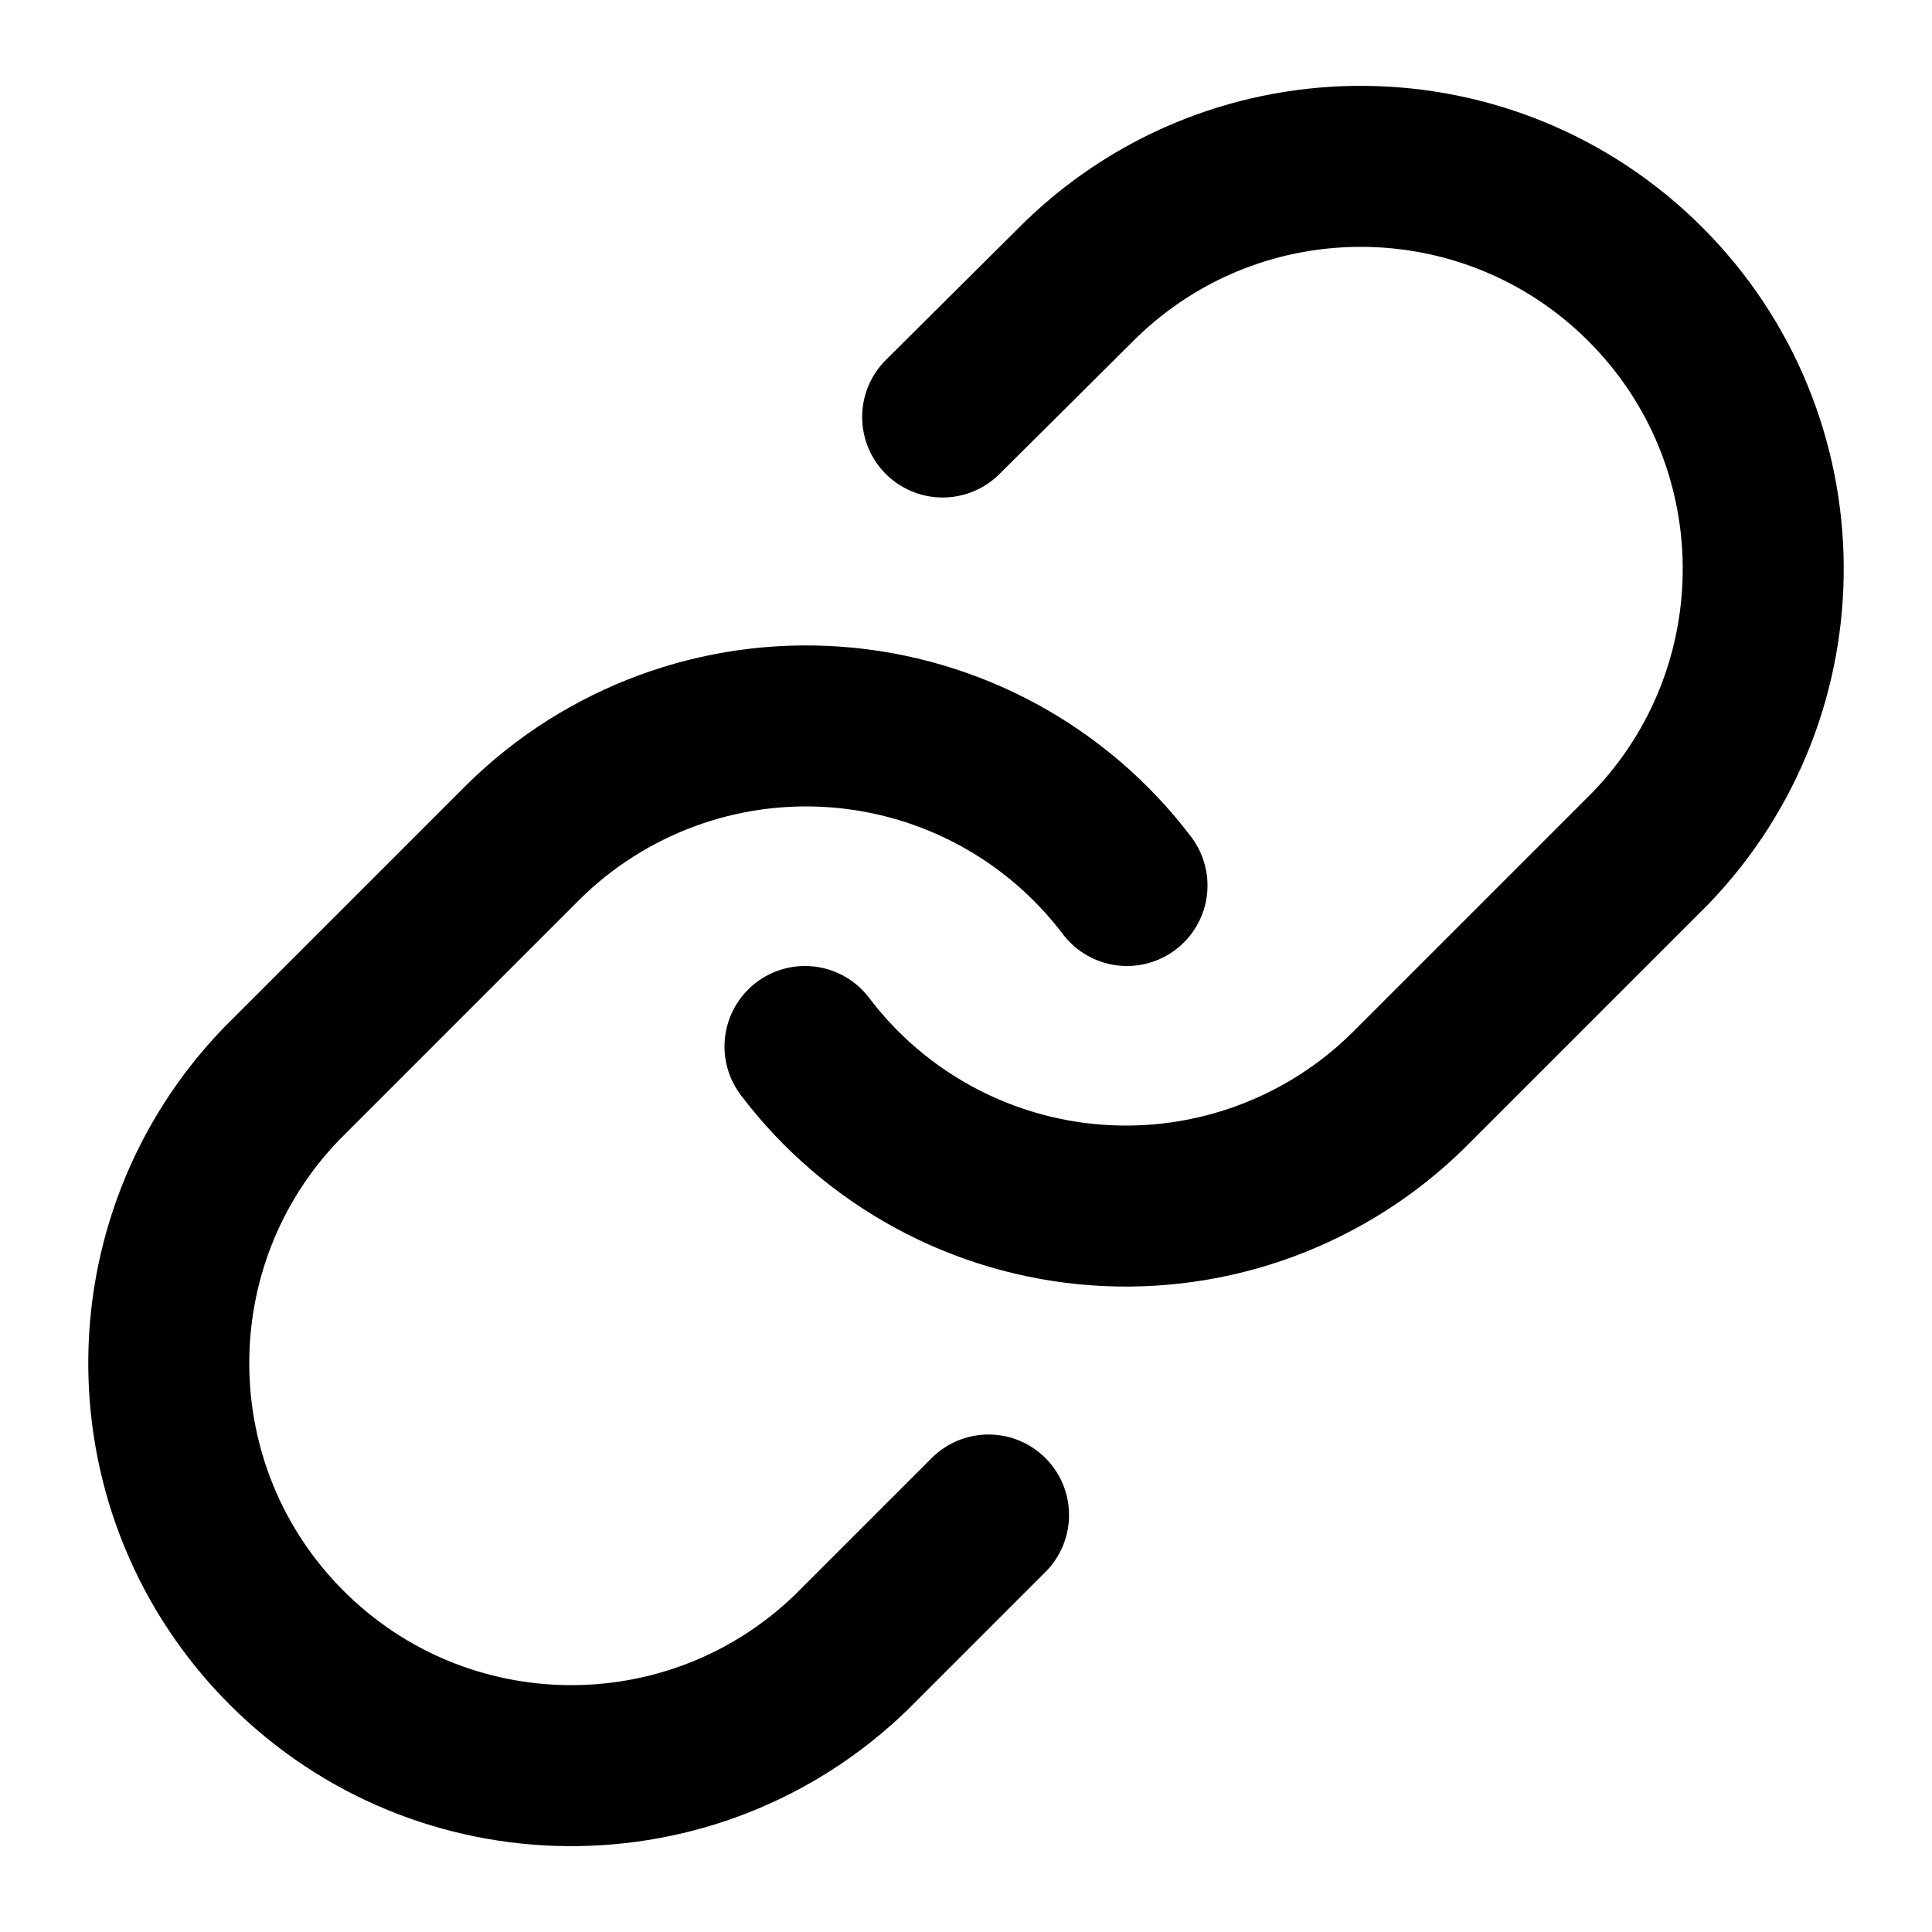
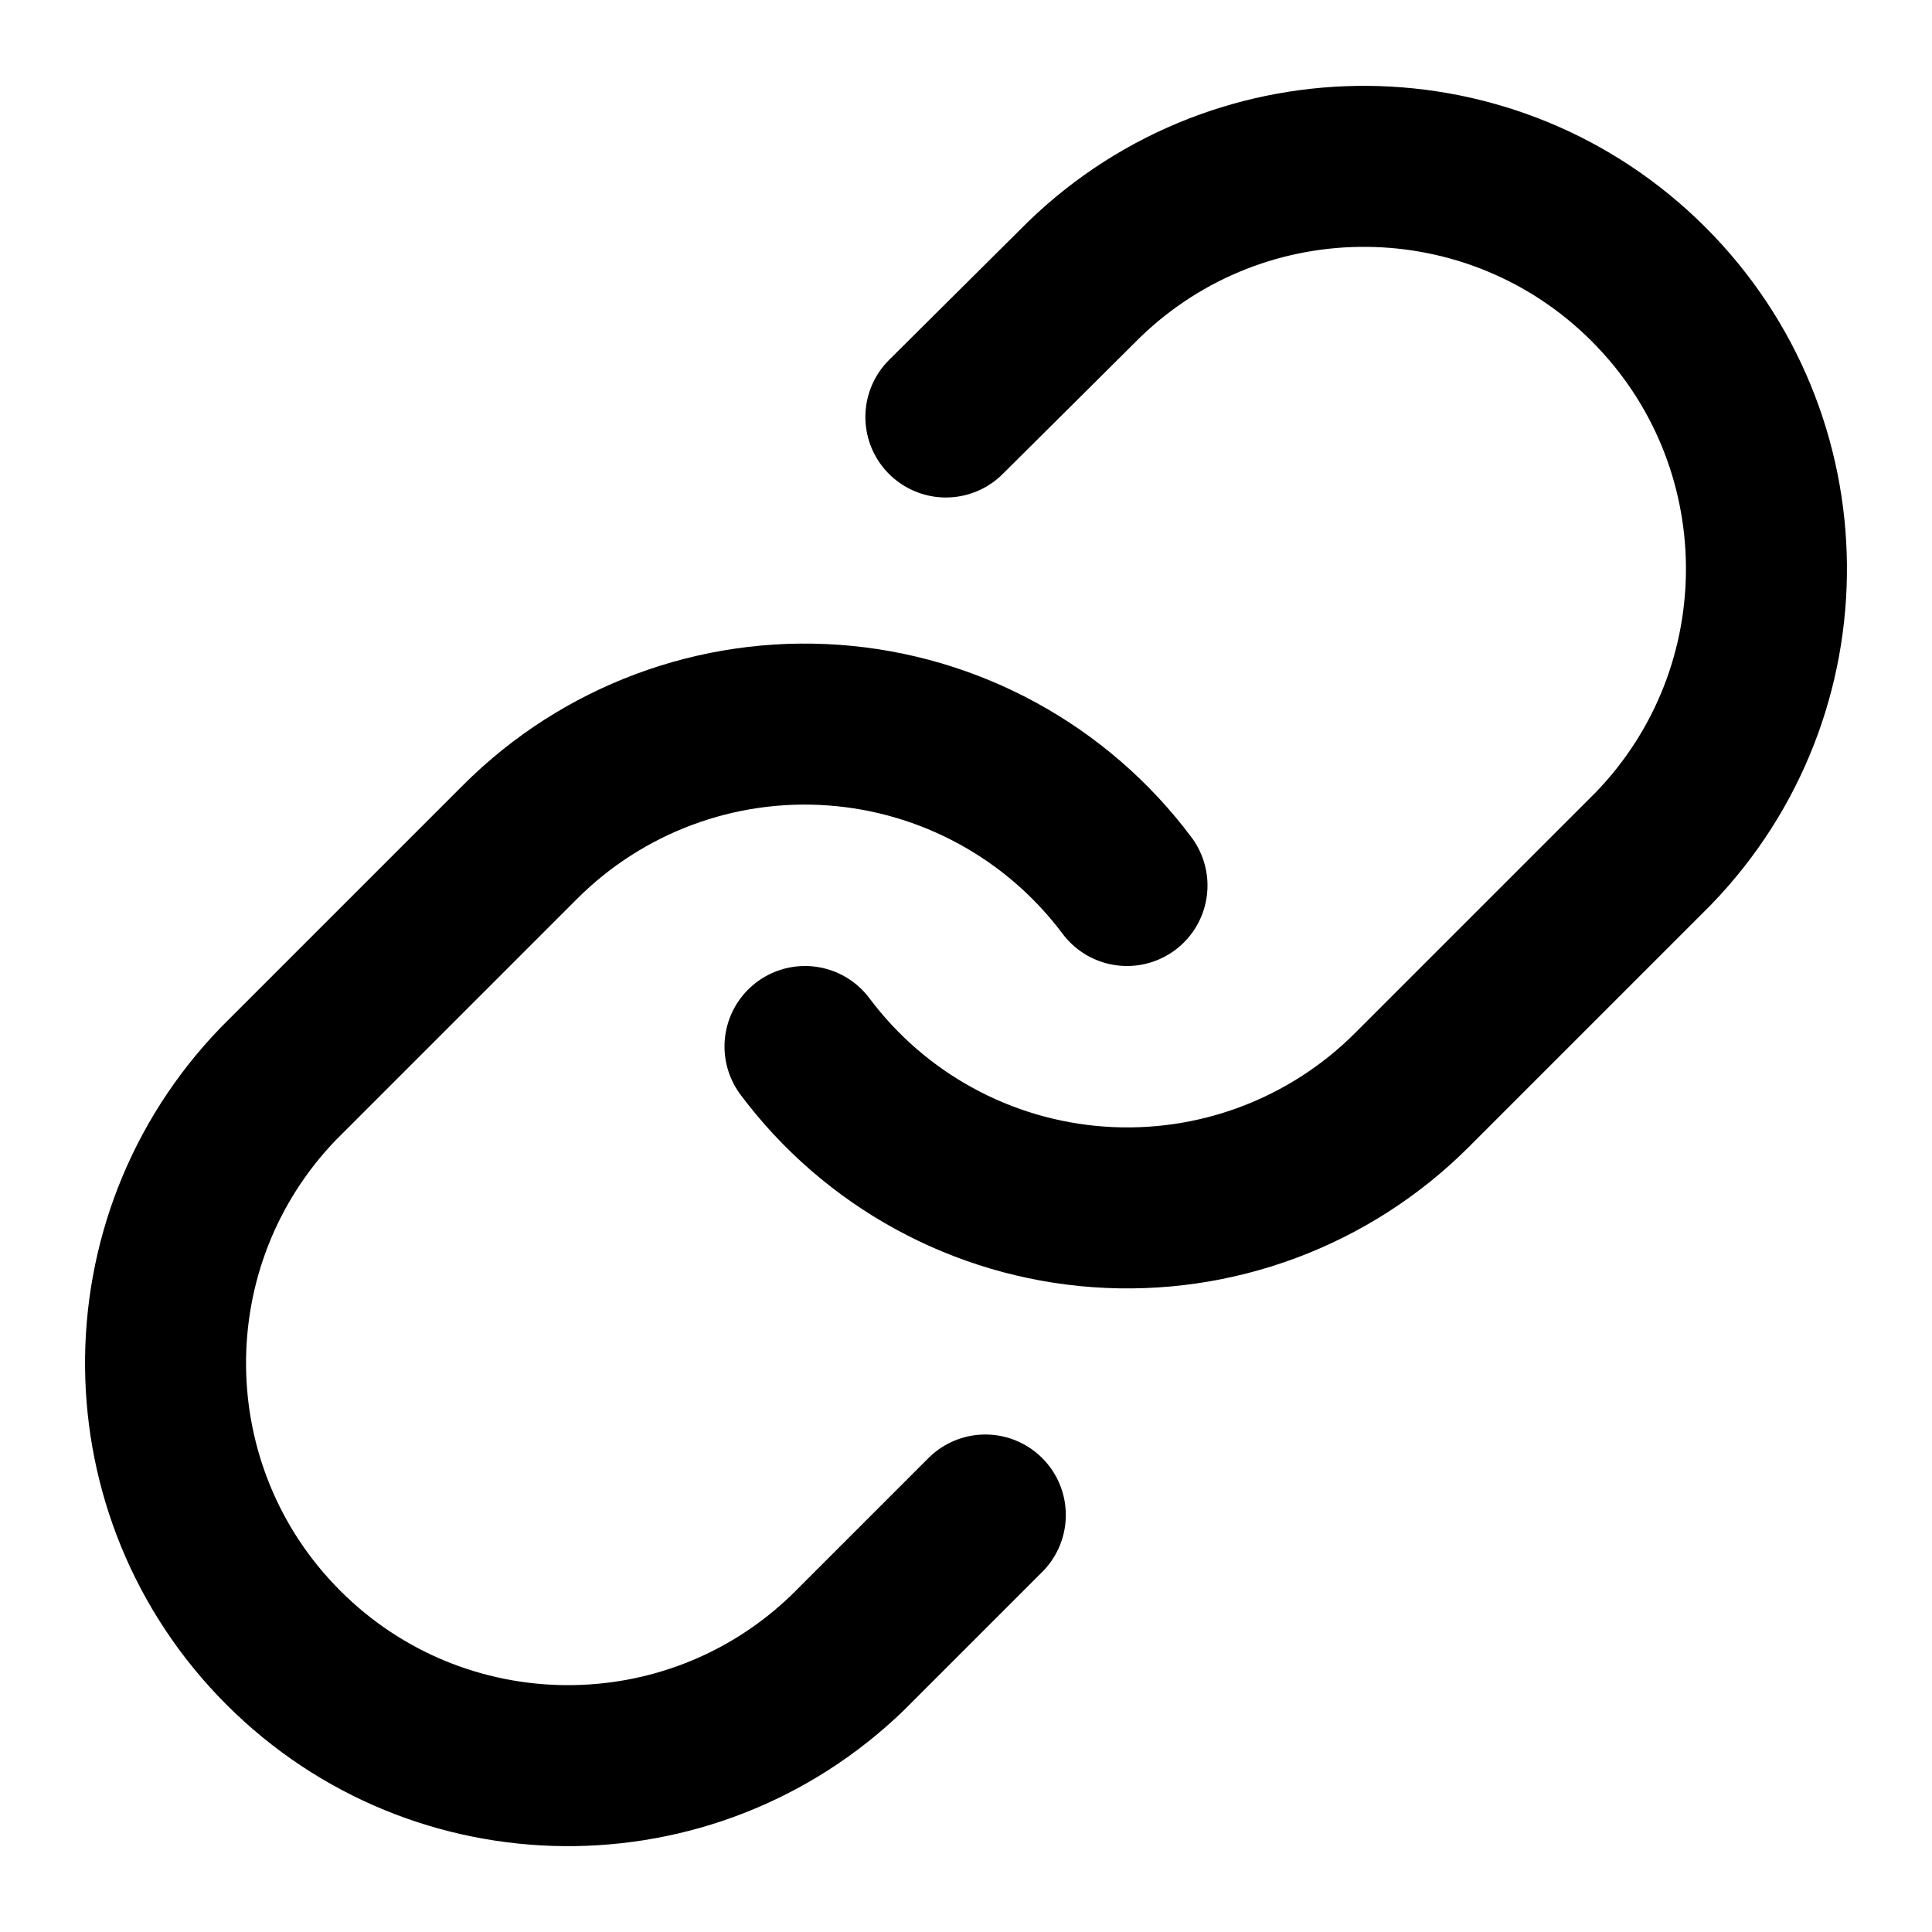
<svg xmlns="http://www.w3.org/2000/svg" width="24" height="24" viewBox="0 0 24 24" fill="none" stroke="currentColor" stroke-width="2" stroke-linecap="round" stroke-linejoin="round">
-   <path d="M10 13a5 5 0 0 0 7.5.54l3-3a5 5 0 0 0-7.07-7.07l-1.72 1.71" />
-   <path d="M14 11a5 5 0 0 0-7.5-.54l-3 3a5 5 0 0 0 7.07 7.07l1.71-1.71" />
+   <path d="M10 13a5 5 0 0 0 7.54.54l3-3a5 5 0 0 0-7.07-7.07l-1.72 1.71" />
+   <path d="M14 11a5 5 0 0 0-7.54-.54l-3 3a5 5 0 0 0 7.07 7.07l1.71-1.71" />
</svg>
